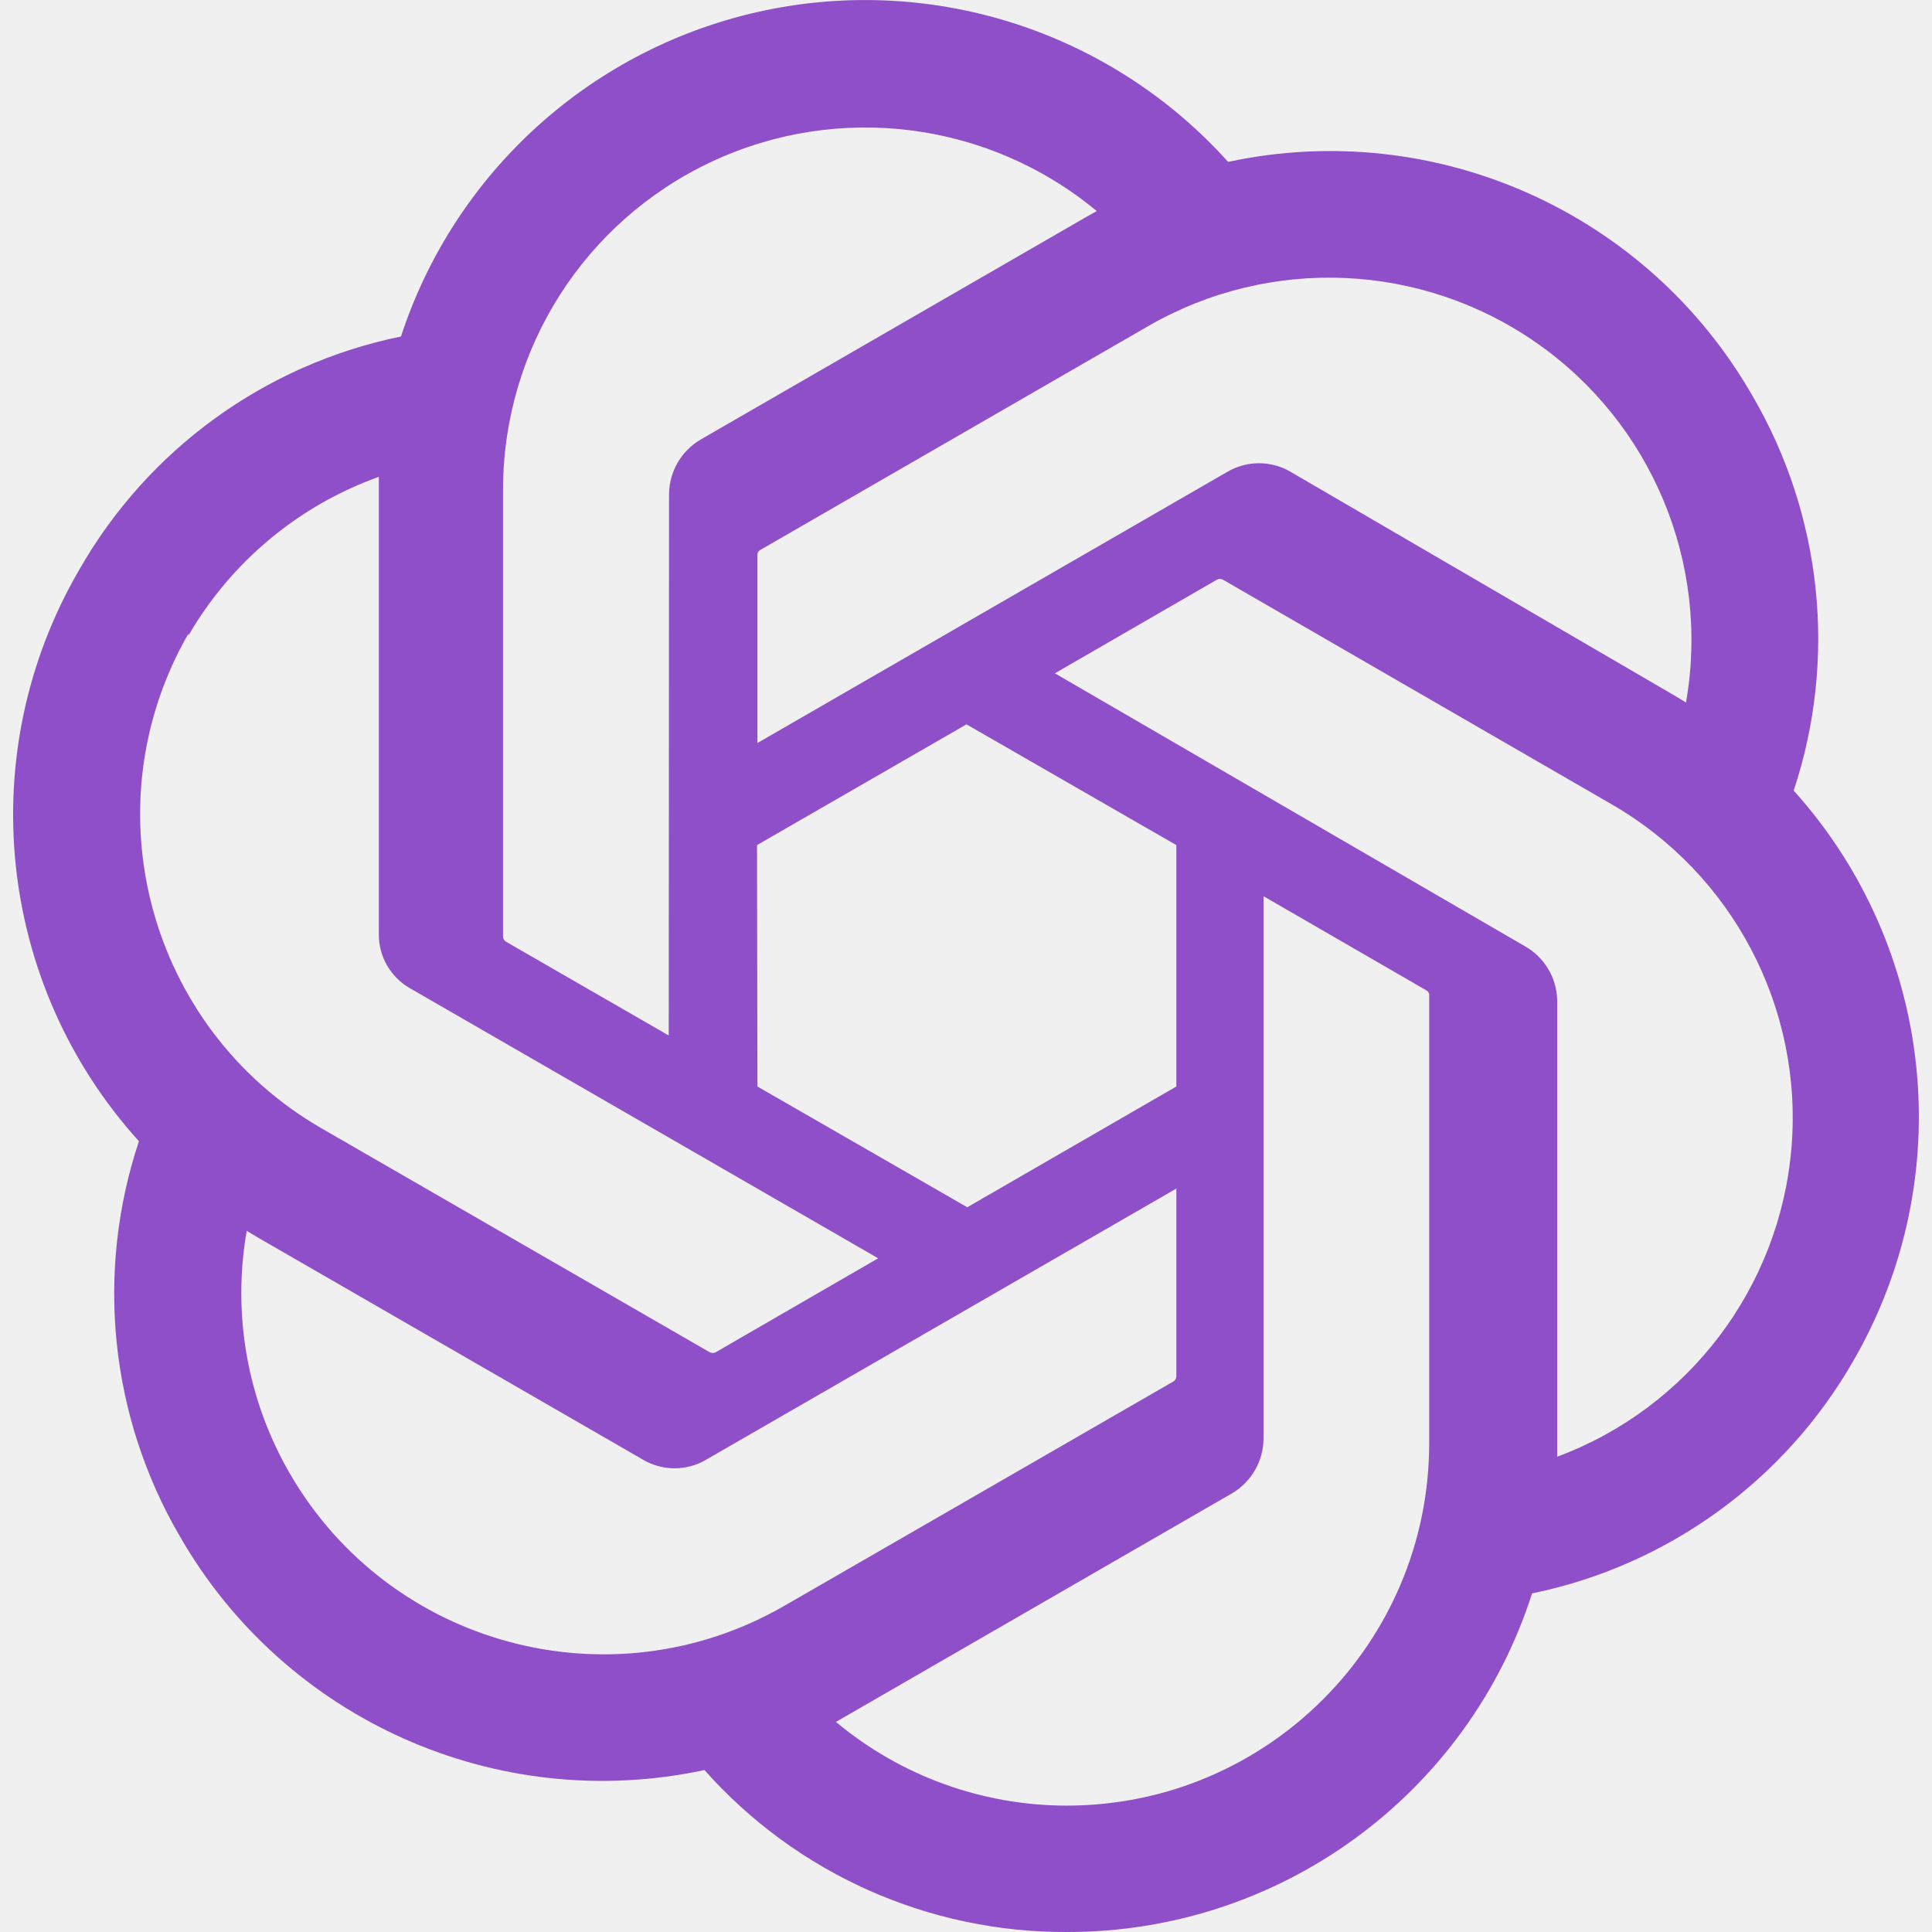
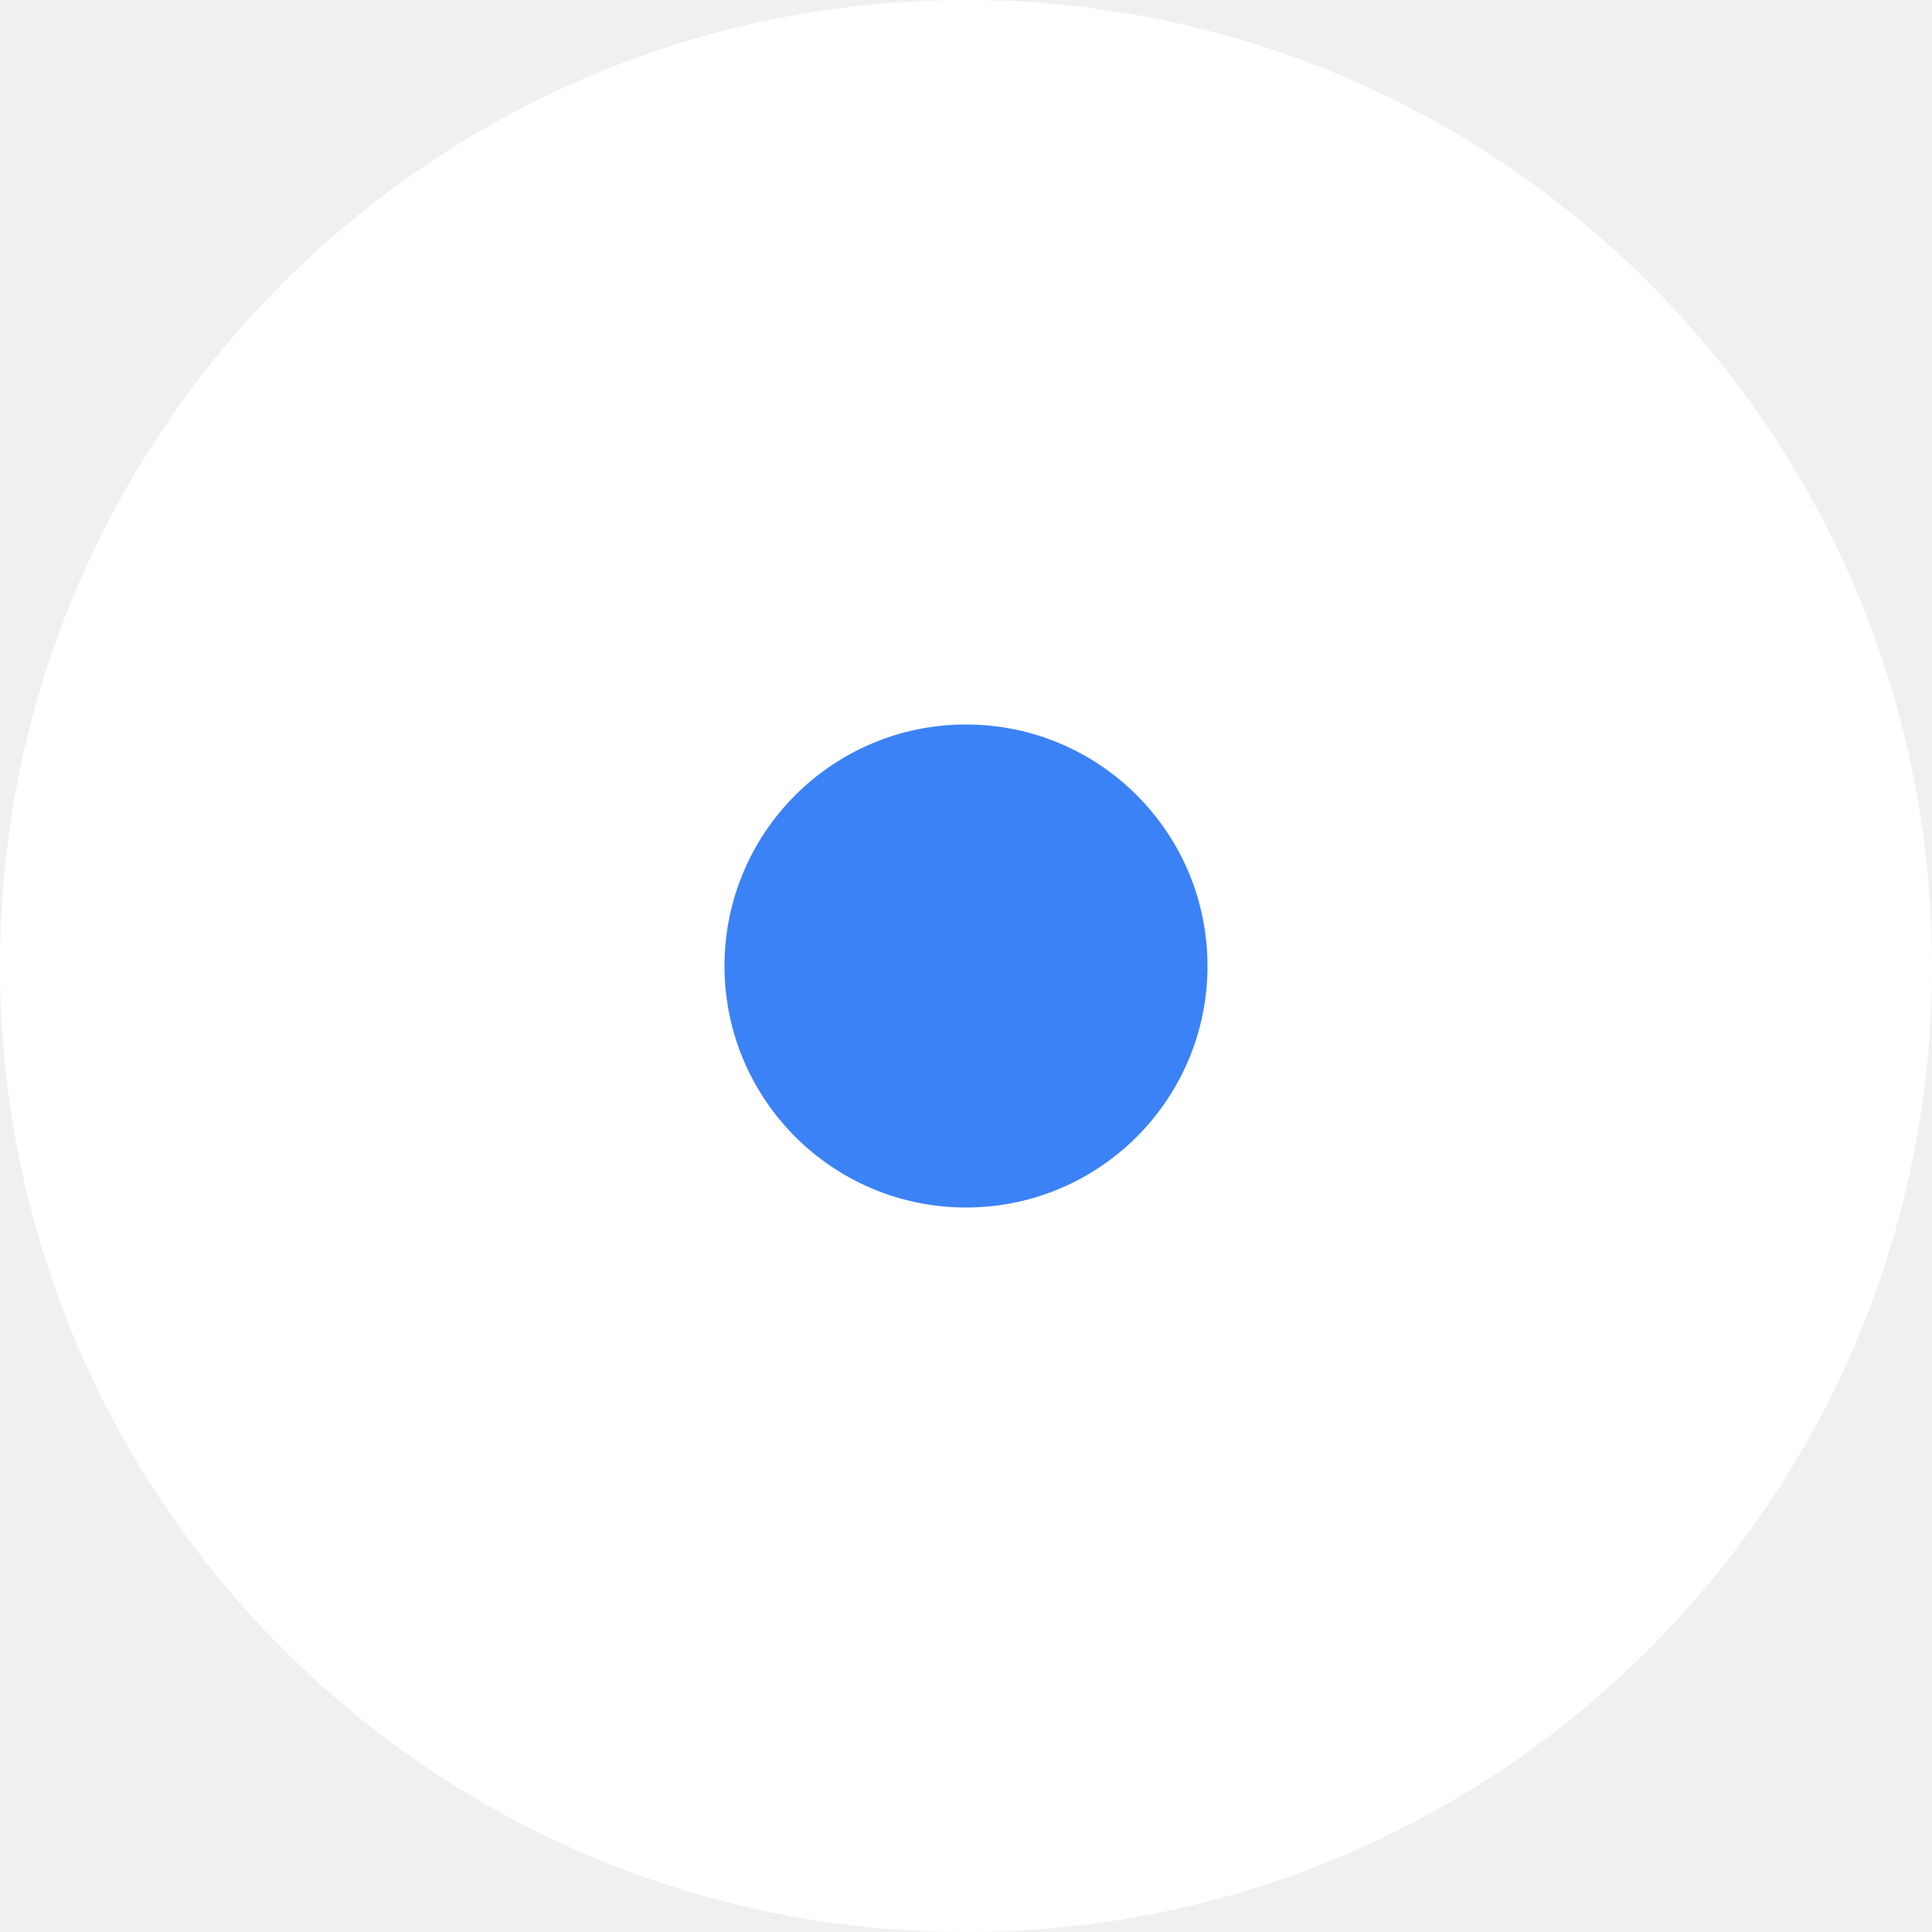
- <svg xmlns="http://www.w3.org/2000/svg" width="1024" height="1024" viewBox="0 0 24 24">
-   <path fill="#8f4fc9" d="M22.282 9.821a5.985 5.985 0 0 0-.516-4.91a6.046 6.046 0 0 0-6.51-2.9A6.065 6.065 0 0 0 4.981 4.18a5.985 5.985 0 0 0-3.998 2.9a6.046 6.046 0 0 0 .743 7.097a5.98 5.98 0 0 0 .51 4.911a6.051 6.051 0 0 0 6.515 2.9A5.985 5.985 0 0 0 13.26 24a6.056 6.056 0 0 0 5.772-4.206a5.99 5.99 0 0 0 3.997-2.9a6.056 6.056 0 0 0-.747-7.073M13.26 22.43a4.476 4.476 0 0 1-2.876-1.04l.141-.081l4.779-2.758a.795.795 0 0 0 .392-.681v-6.737l2.02 1.168a.071.071 0 0 1 .038.052v5.583a4.504 4.504 0 0 1-4.494 4.494M3.6 18.304a4.47 4.47 0 0 1-.535-3.014l.142.085l4.783 2.759a.771.771 0 0 0 .78 0l5.843-3.369v2.332a.08.08 0 0 1-.033.062L9.74 19.95a4.5 4.5 0 0 1-6.14-1.646M2.34 7.896a4.485 4.485 0 0 1 2.366-1.973V11.6a.766.766 0 0 0 .388.677l5.815 3.354l-2.02 1.168a.076.076 0 0 1-.071 0l-4.83-2.786A4.504 4.504 0 0 1 2.34 7.872zm16.597 3.855l-5.833-3.387L15.119 7.2a.076.076 0 0 1 .071 0l4.83 2.791a4.494 4.494 0 0 1-.676 8.105v-5.678a.79.79 0 0 0-.407-.667m2.01-3.023l-.141-.085l-4.774-2.782a.776.776 0 0 0-.785 0L9.409 9.23V6.897a.066.066 0 0 1 .028-.061l4.83-2.787a4.5 4.5 0 0 1 6.68 4.66zm-12.64 4.135l-2.02-1.164a.08.08 0 0 1-.038-.057V6.075a4.5 4.5 0 0 1 7.375-3.453l-.142.08L8.704 5.46a.795.795 0 0 0-.393.681zm1.097-2.365l2.602-1.5l2.607 1.5v2.999l-2.597 1.5l-2.607-1.5Z" />
+ <svg xmlns="http://www.w3.org/2000/svg" width="32" height="32" viewBox="0 0 32 32">
+   <defs>
+     <radialGradient id="gradient1" cx="0.3" cy="0.3">
+       <stop offset="0%" stop-color="#8B5CF6" />
+       <stop offset="100%" stop-color="#6366F1" />
+     </radialGradient>
+     <radialGradient id="gradient2" cx="0.7" cy="0.3">
+       <stop offset="0%" stop-color="#3B82F6" />
+       <stop offset="100%" stop-color="#06B6D4" />
+     </radialGradient>
+   </defs>
+   <circle cx="16" cy="16" r="16" fill="white" />
+   <path d="M4 16C4 8.5 8.5 4 16 4C18.5 4 20.8 4.8 22.7 6.2C20.8 4.8 18.5 4 16 4C8.5 4 4 8.5 4 16C4 20.5 6.2 24.5 9.5 27C6.2 24.5 4 20.5 4 16Z" fill="url(#gradient1)" />
+   <path d="M28 16C28 23.5 23.5 28 16 28C13.5 28 11.2 27.2 9.3 25.8C11.2 27.2 13.5 28 16 28C23.5 28 28 23.5 28 16C28 11.5 25.8 7.5 22.5 5C25.8 7.5 28 11.5 28 16Z" fill="url(#gradient2)" />
+   <circle cx="16" cy="16" r="4" fill="#3B82F6" />
</svg>
